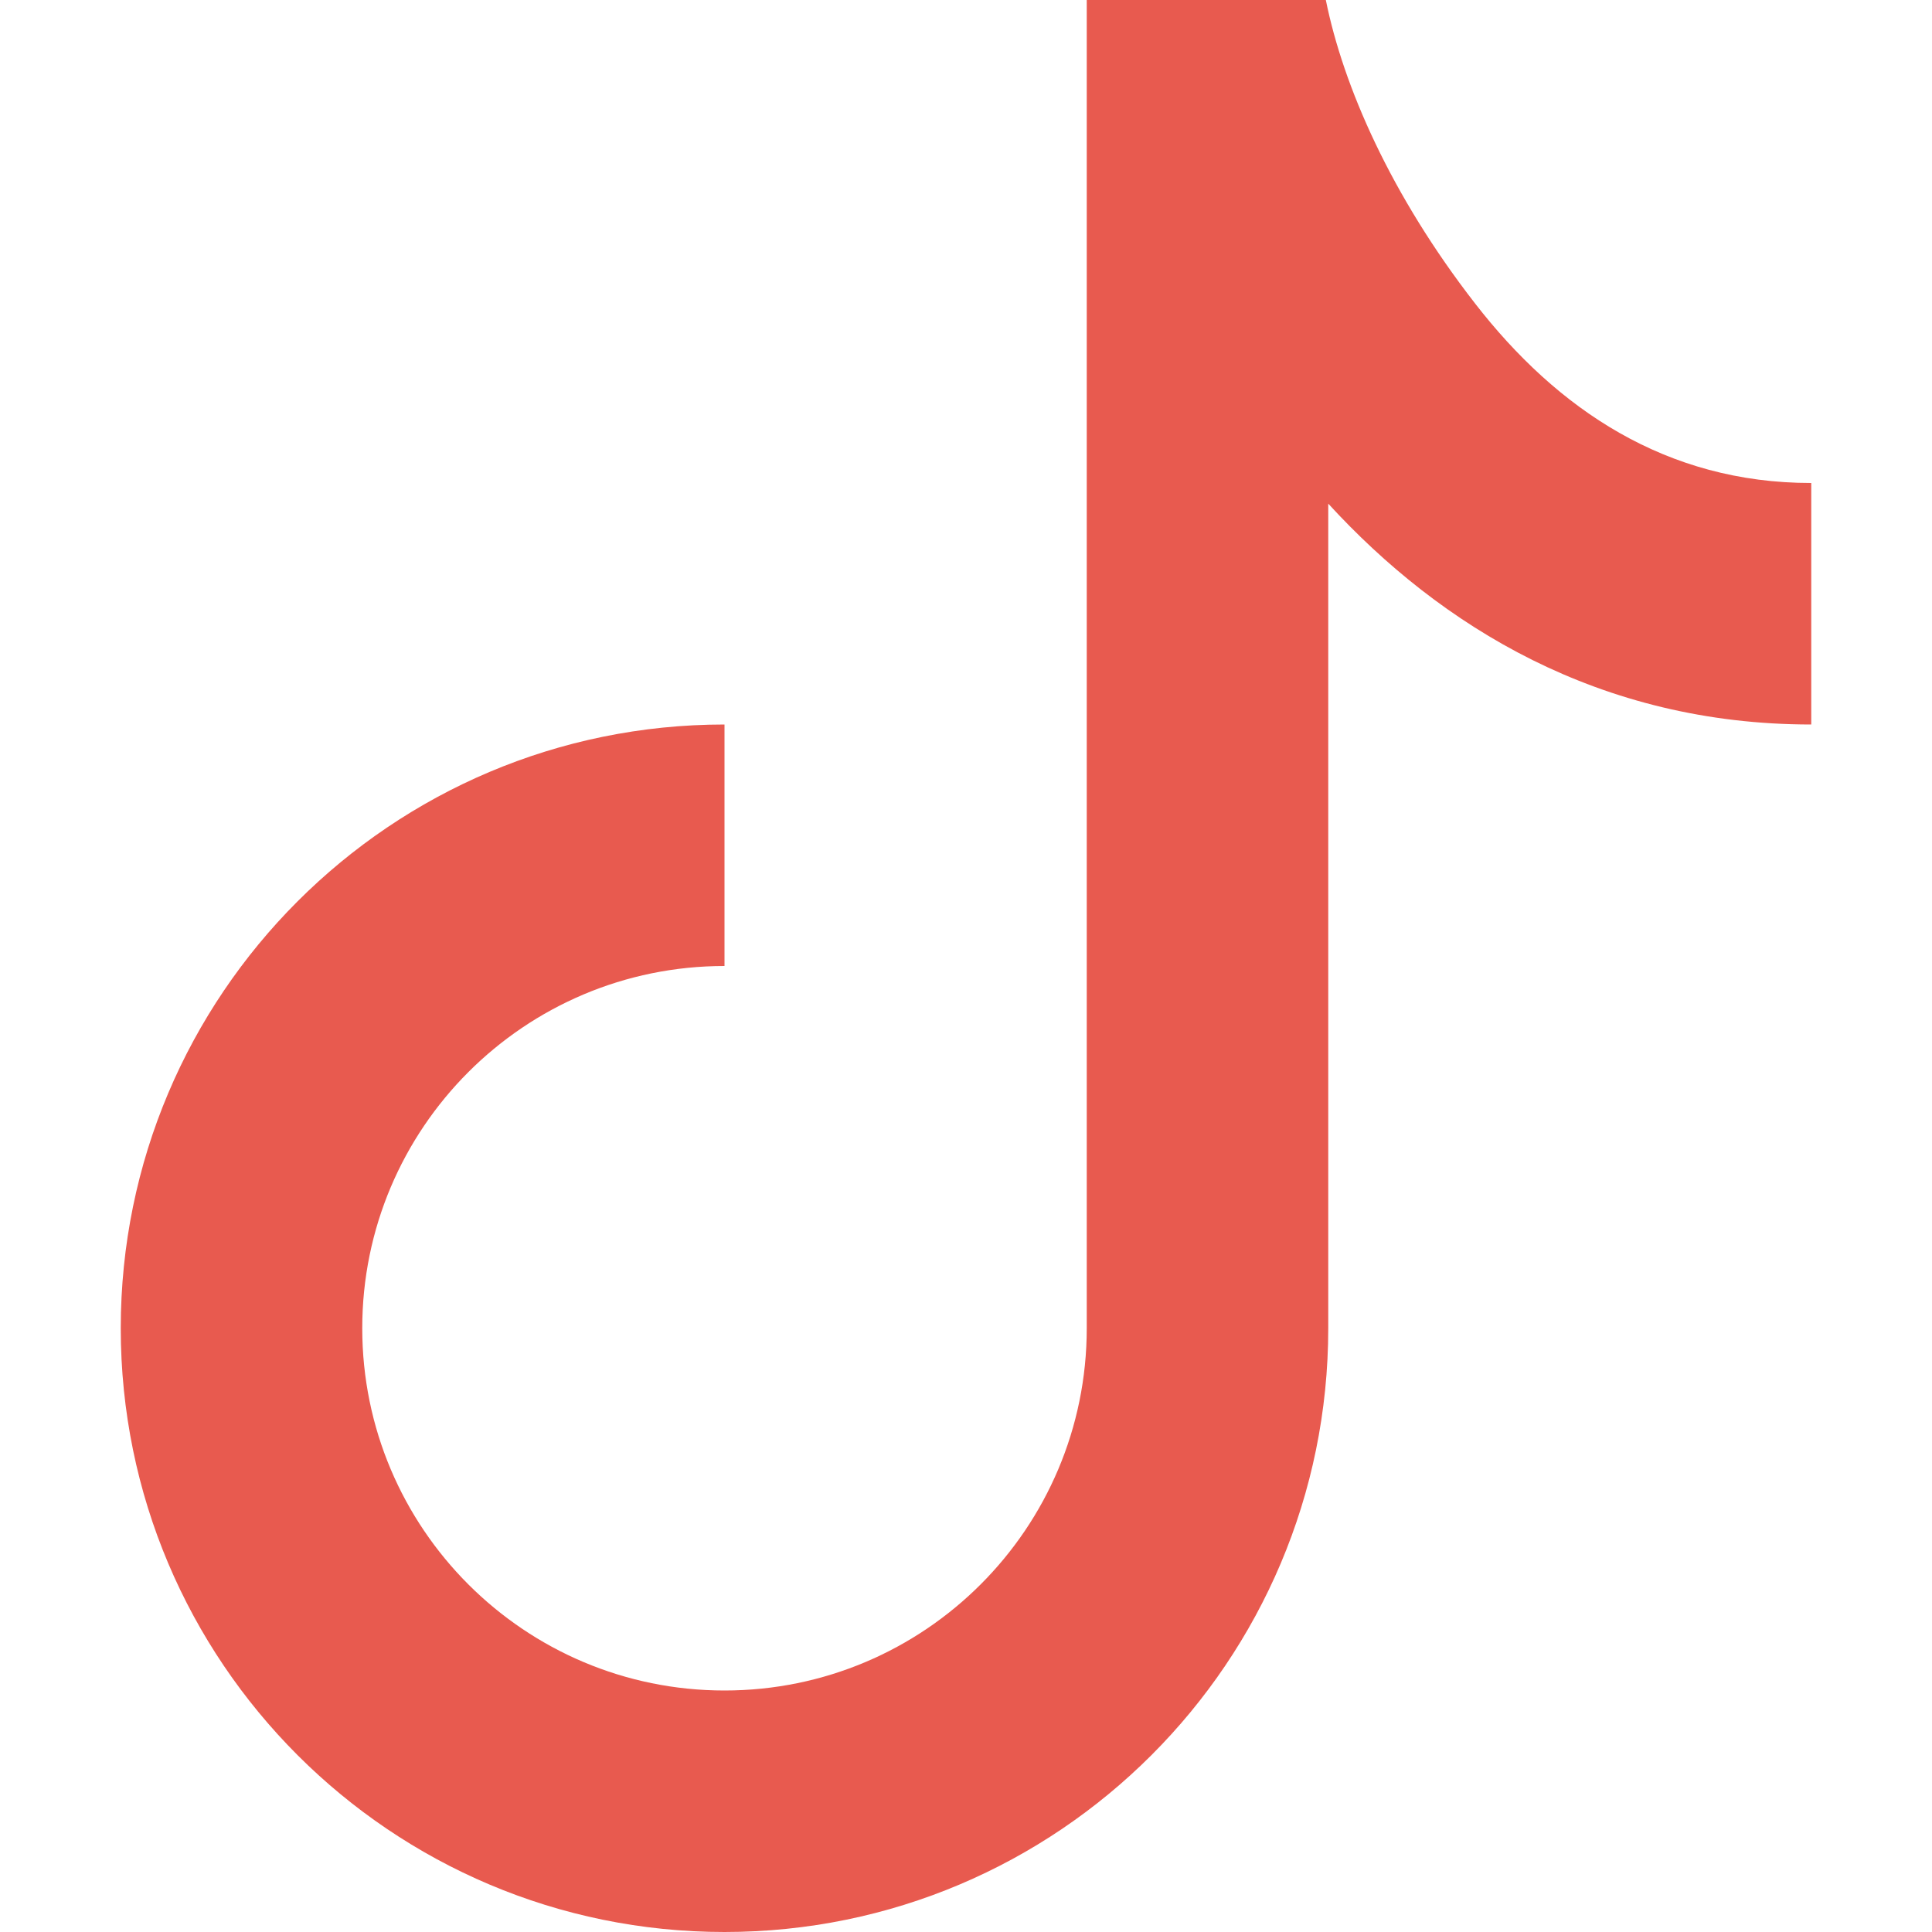
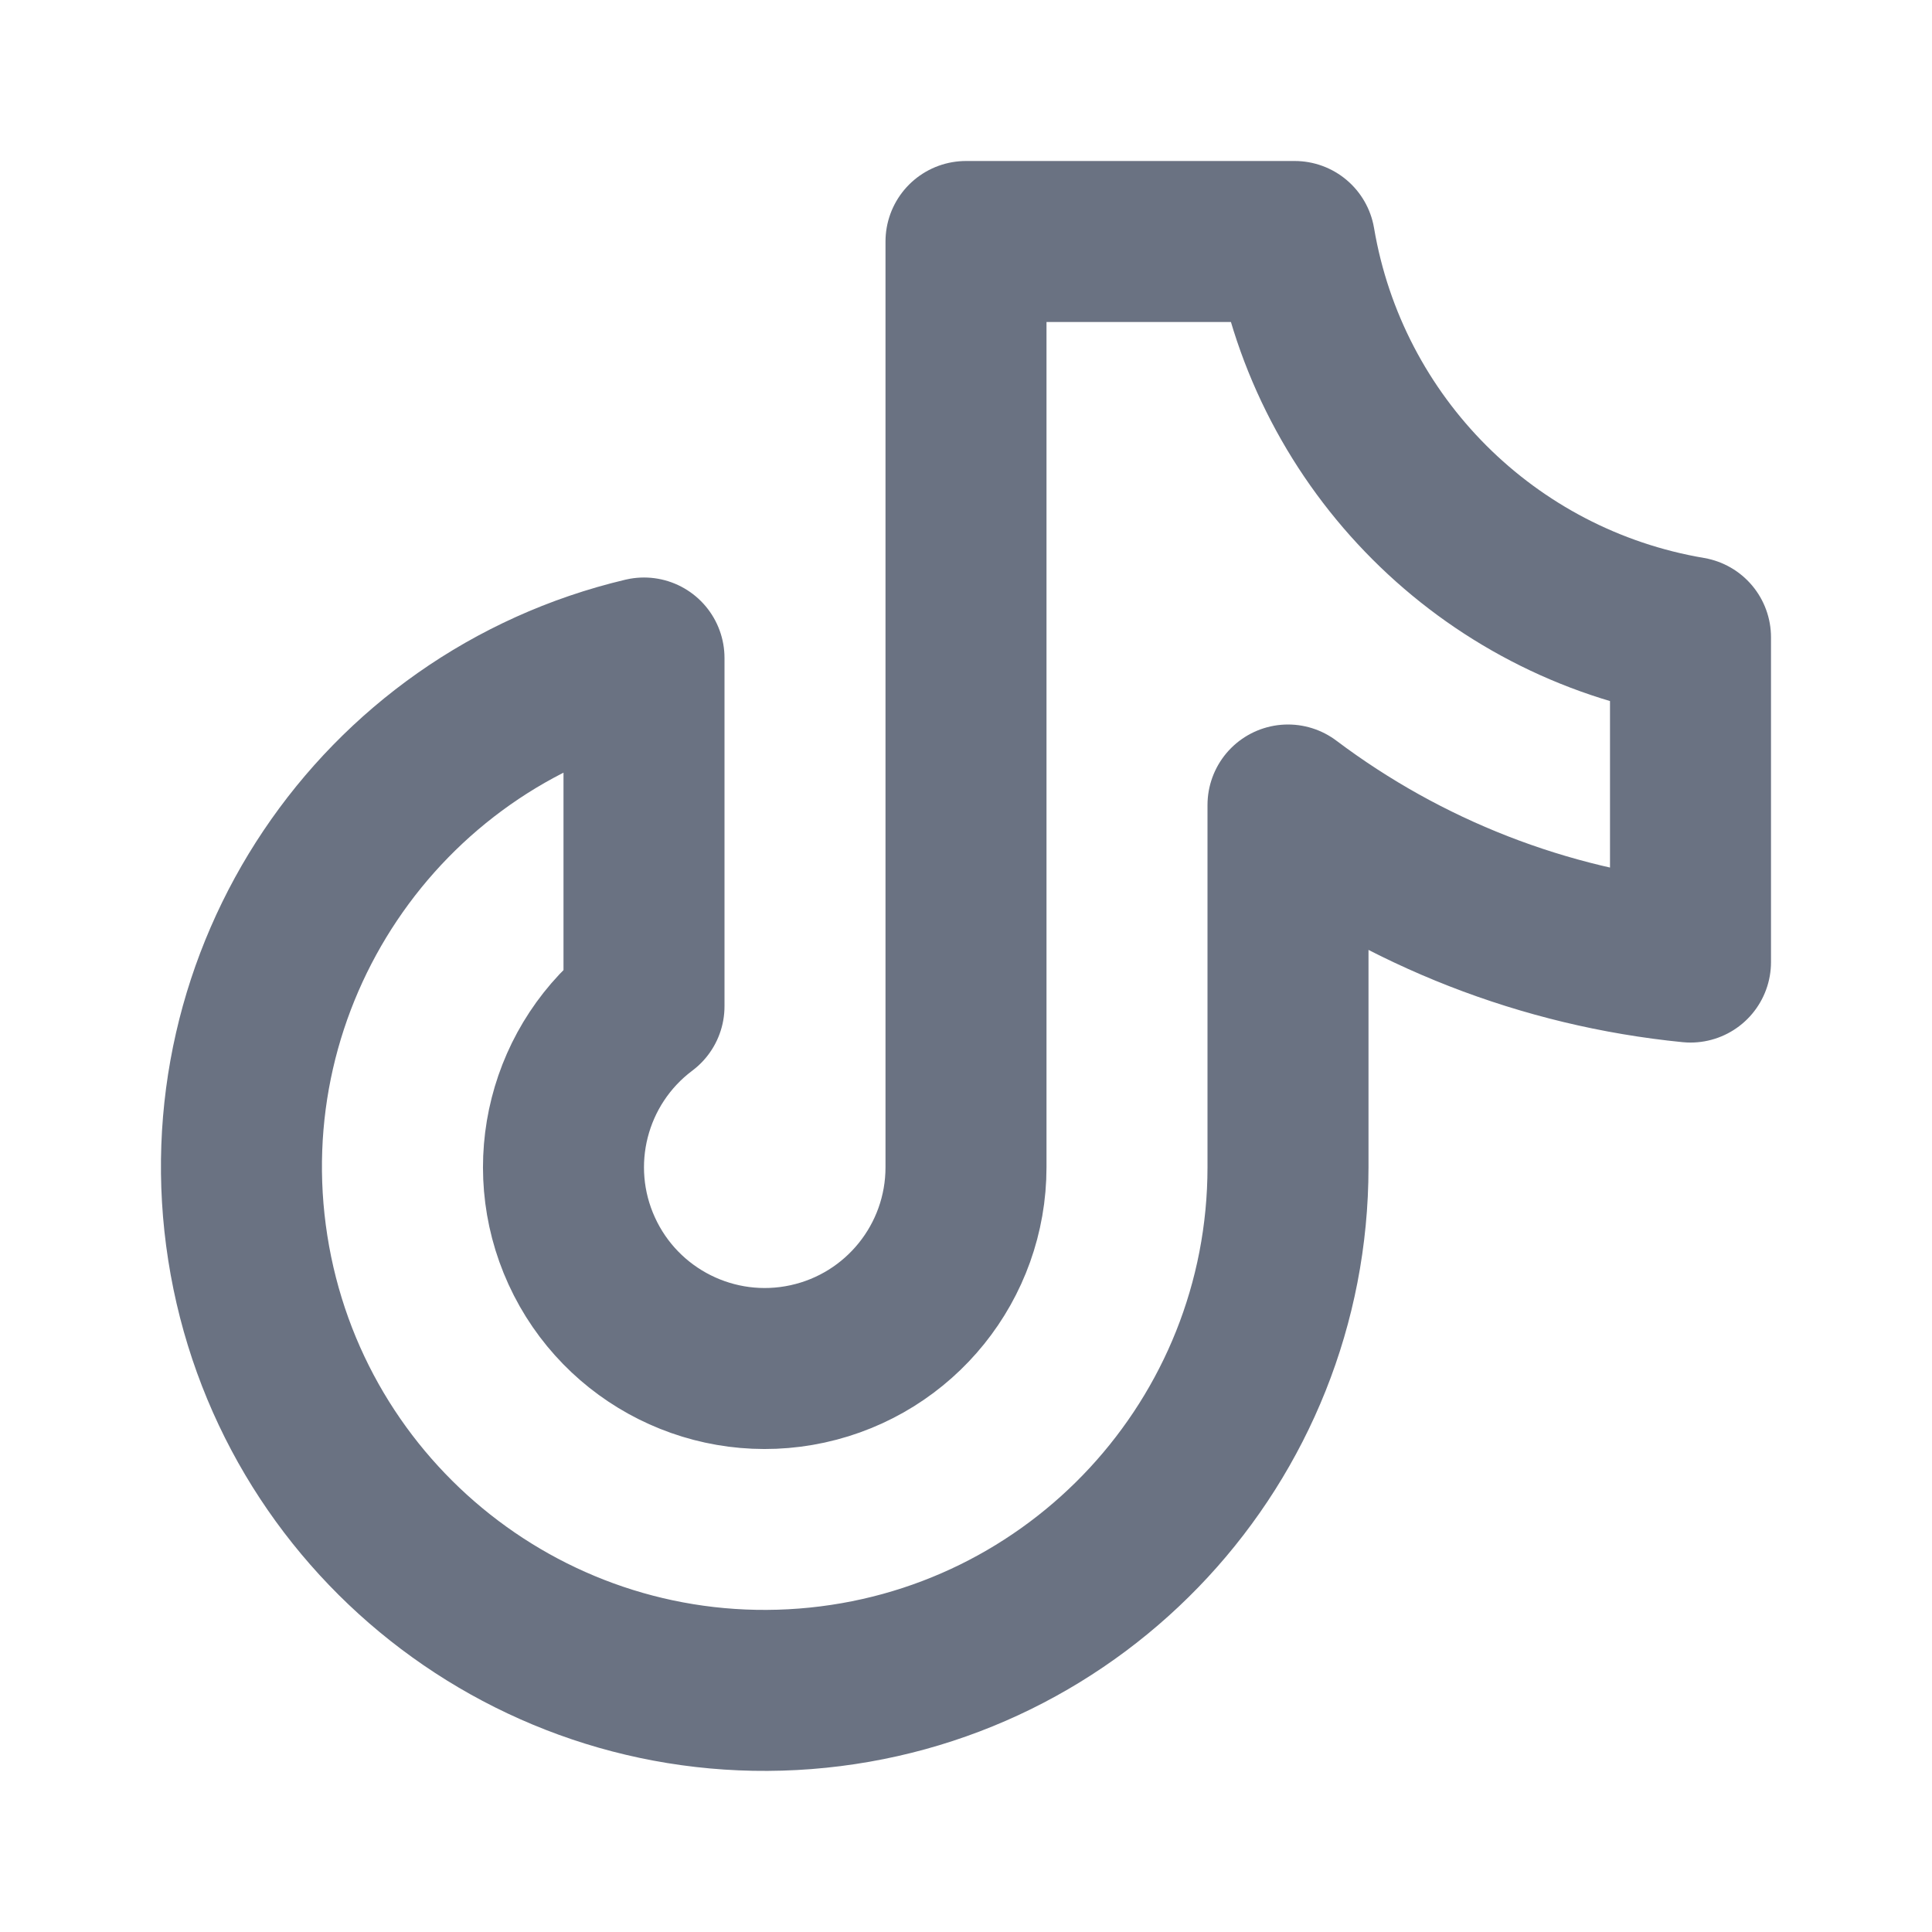
- <svg xmlns="http://www.w3.org/2000/svg" width="24" height="24" fill="#E85A4F" viewBox="0 0 16 16">
-   <path d="M9 0h1.98c.144.715.54 1.617 1.235 2.512C12.895 3.389 13.797 4 15 4v2c-1.753 0-3.07-.814-4-1.829V11a5 5 0 1 1-5-5v2a3 3 0 1 0 3 3z" />
+ <svg xmlns="http://www.w3.org/2000/svg" width="18" height="18" viewBox="0 0 24 24" fill="none" stroke="#6a7282" stroke-width="2" stroke-linecap="round" stroke-linejoin="round">
+   <path d="M21 7.917v4.034a9.948 9.948 0 0 1 -5 -1.951v4.5a6.5 6.5 0 1 1 -8 -6.326v4.326a2.5 2.5 0 1 0 4 2v-11.5h4.083a6.005 6.005 0 0 0 4.917 4.917z" />
</svg>
